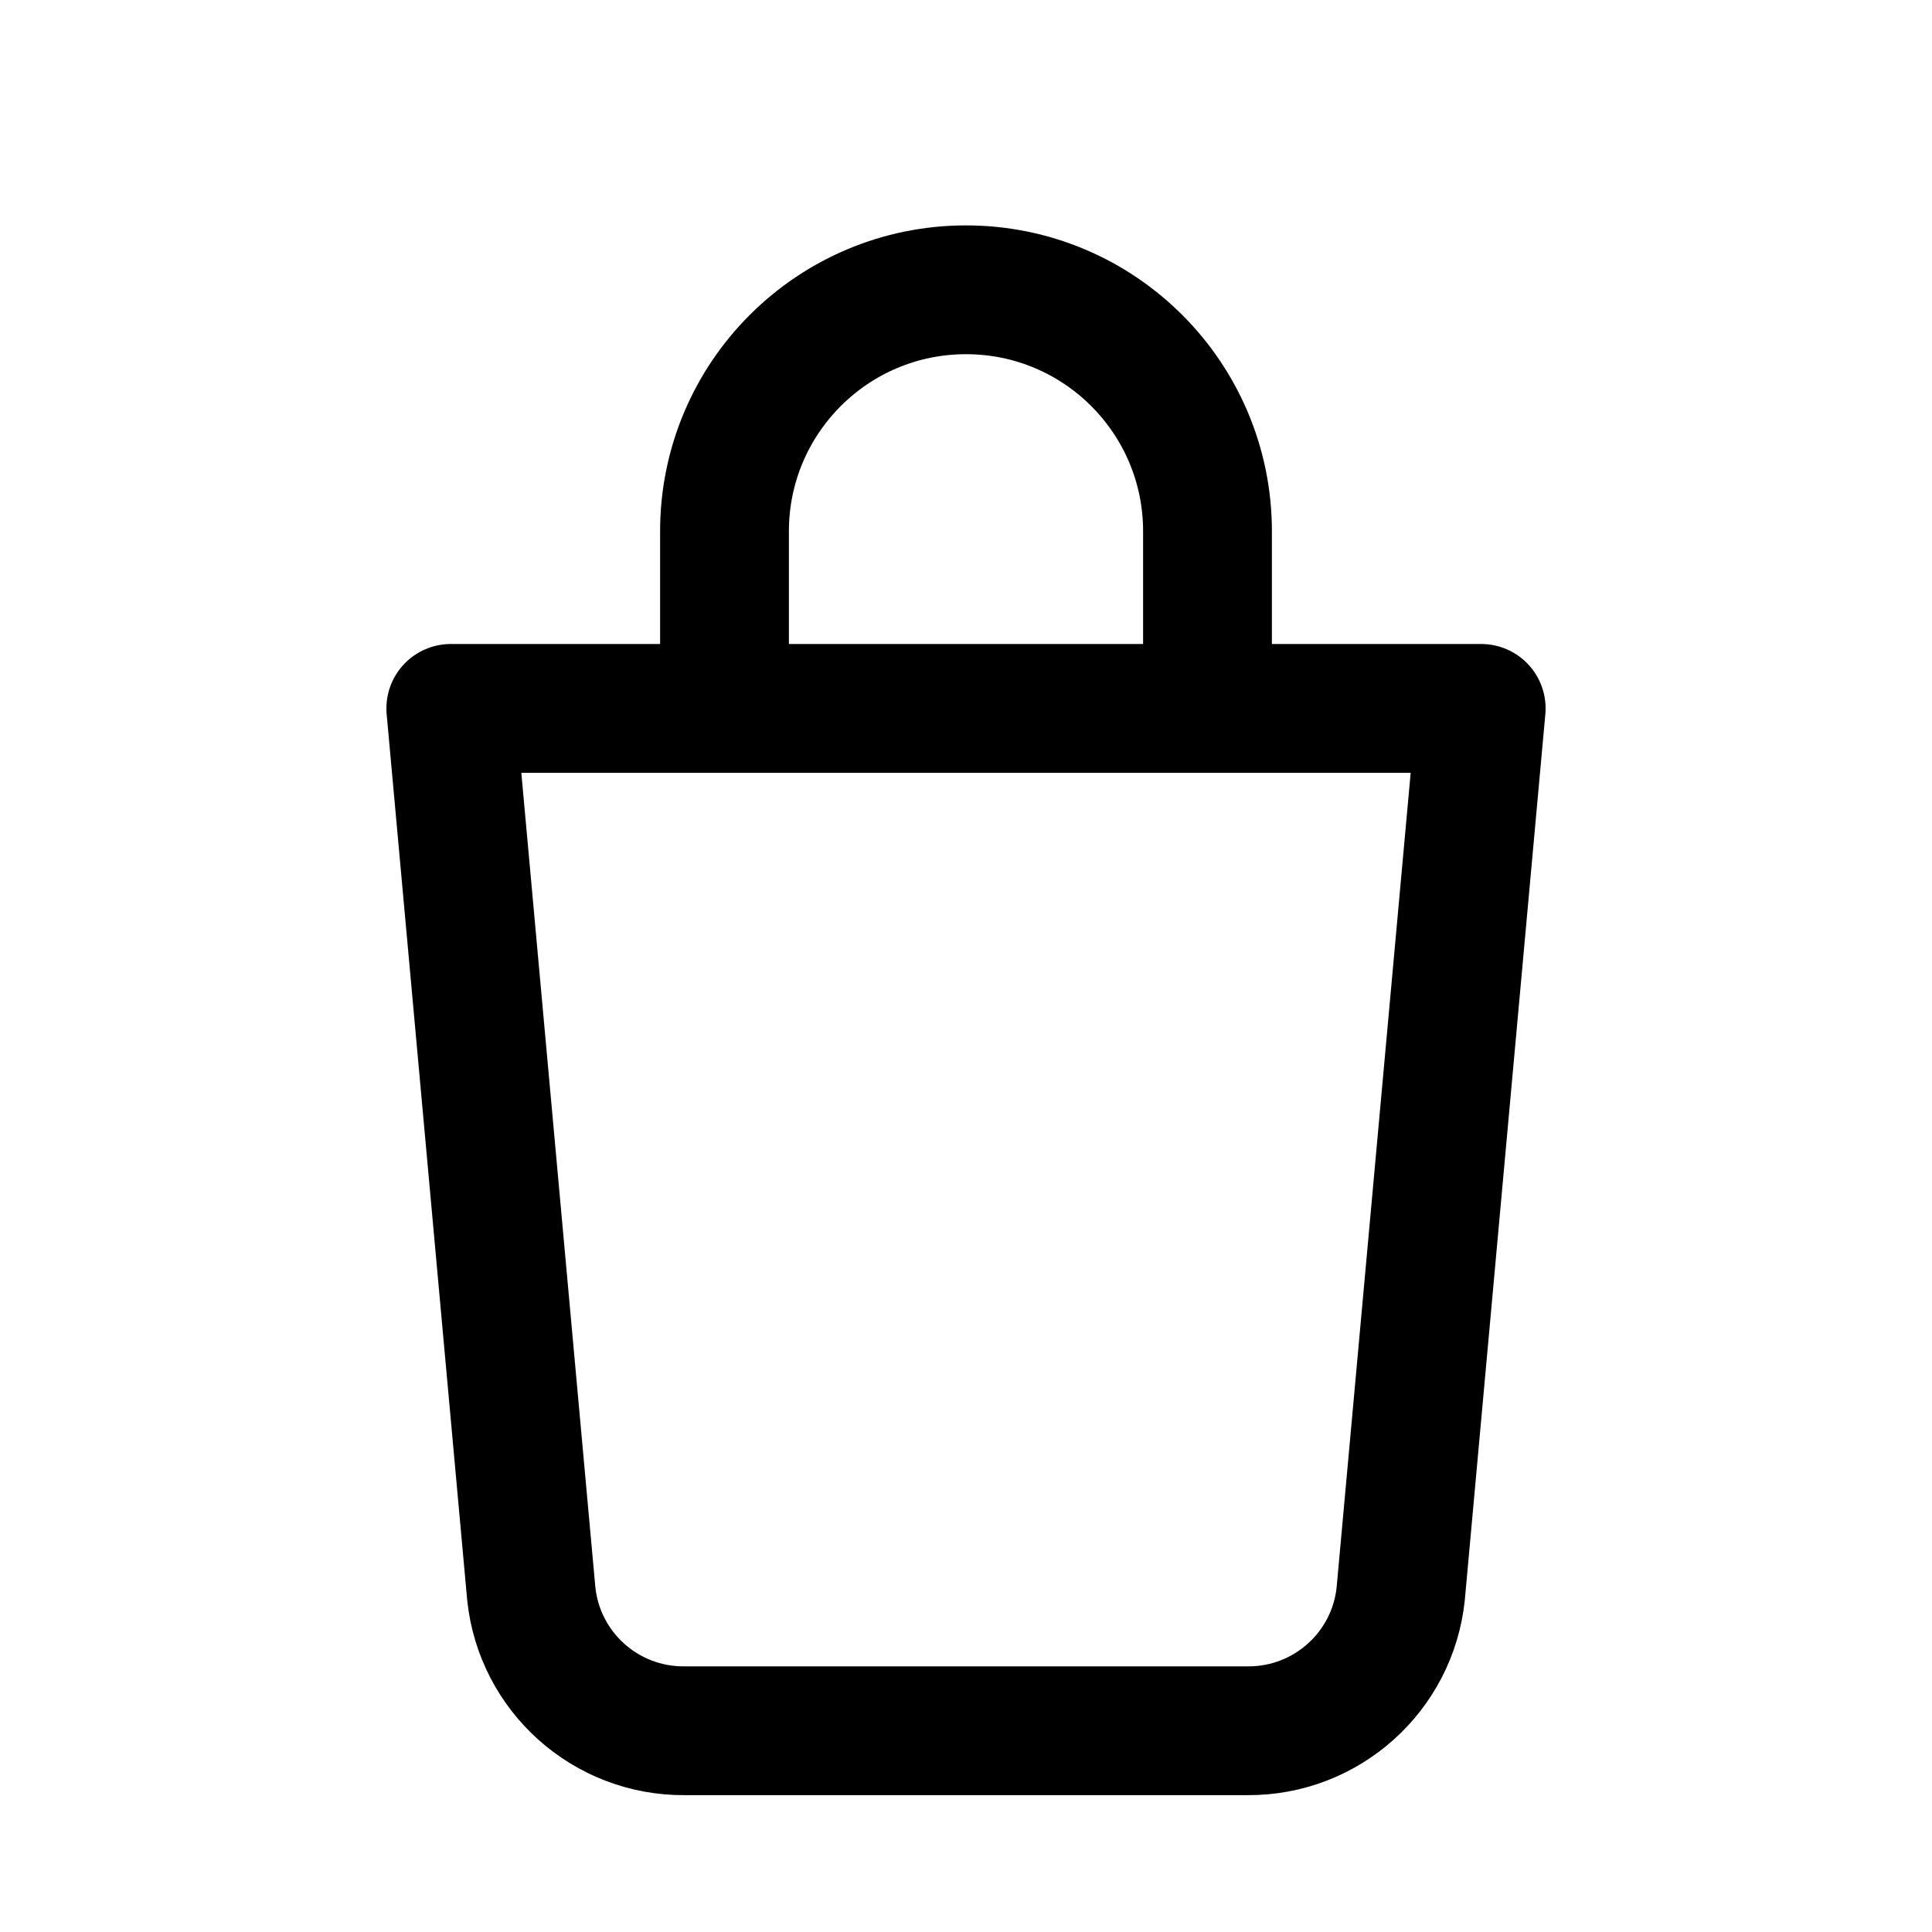
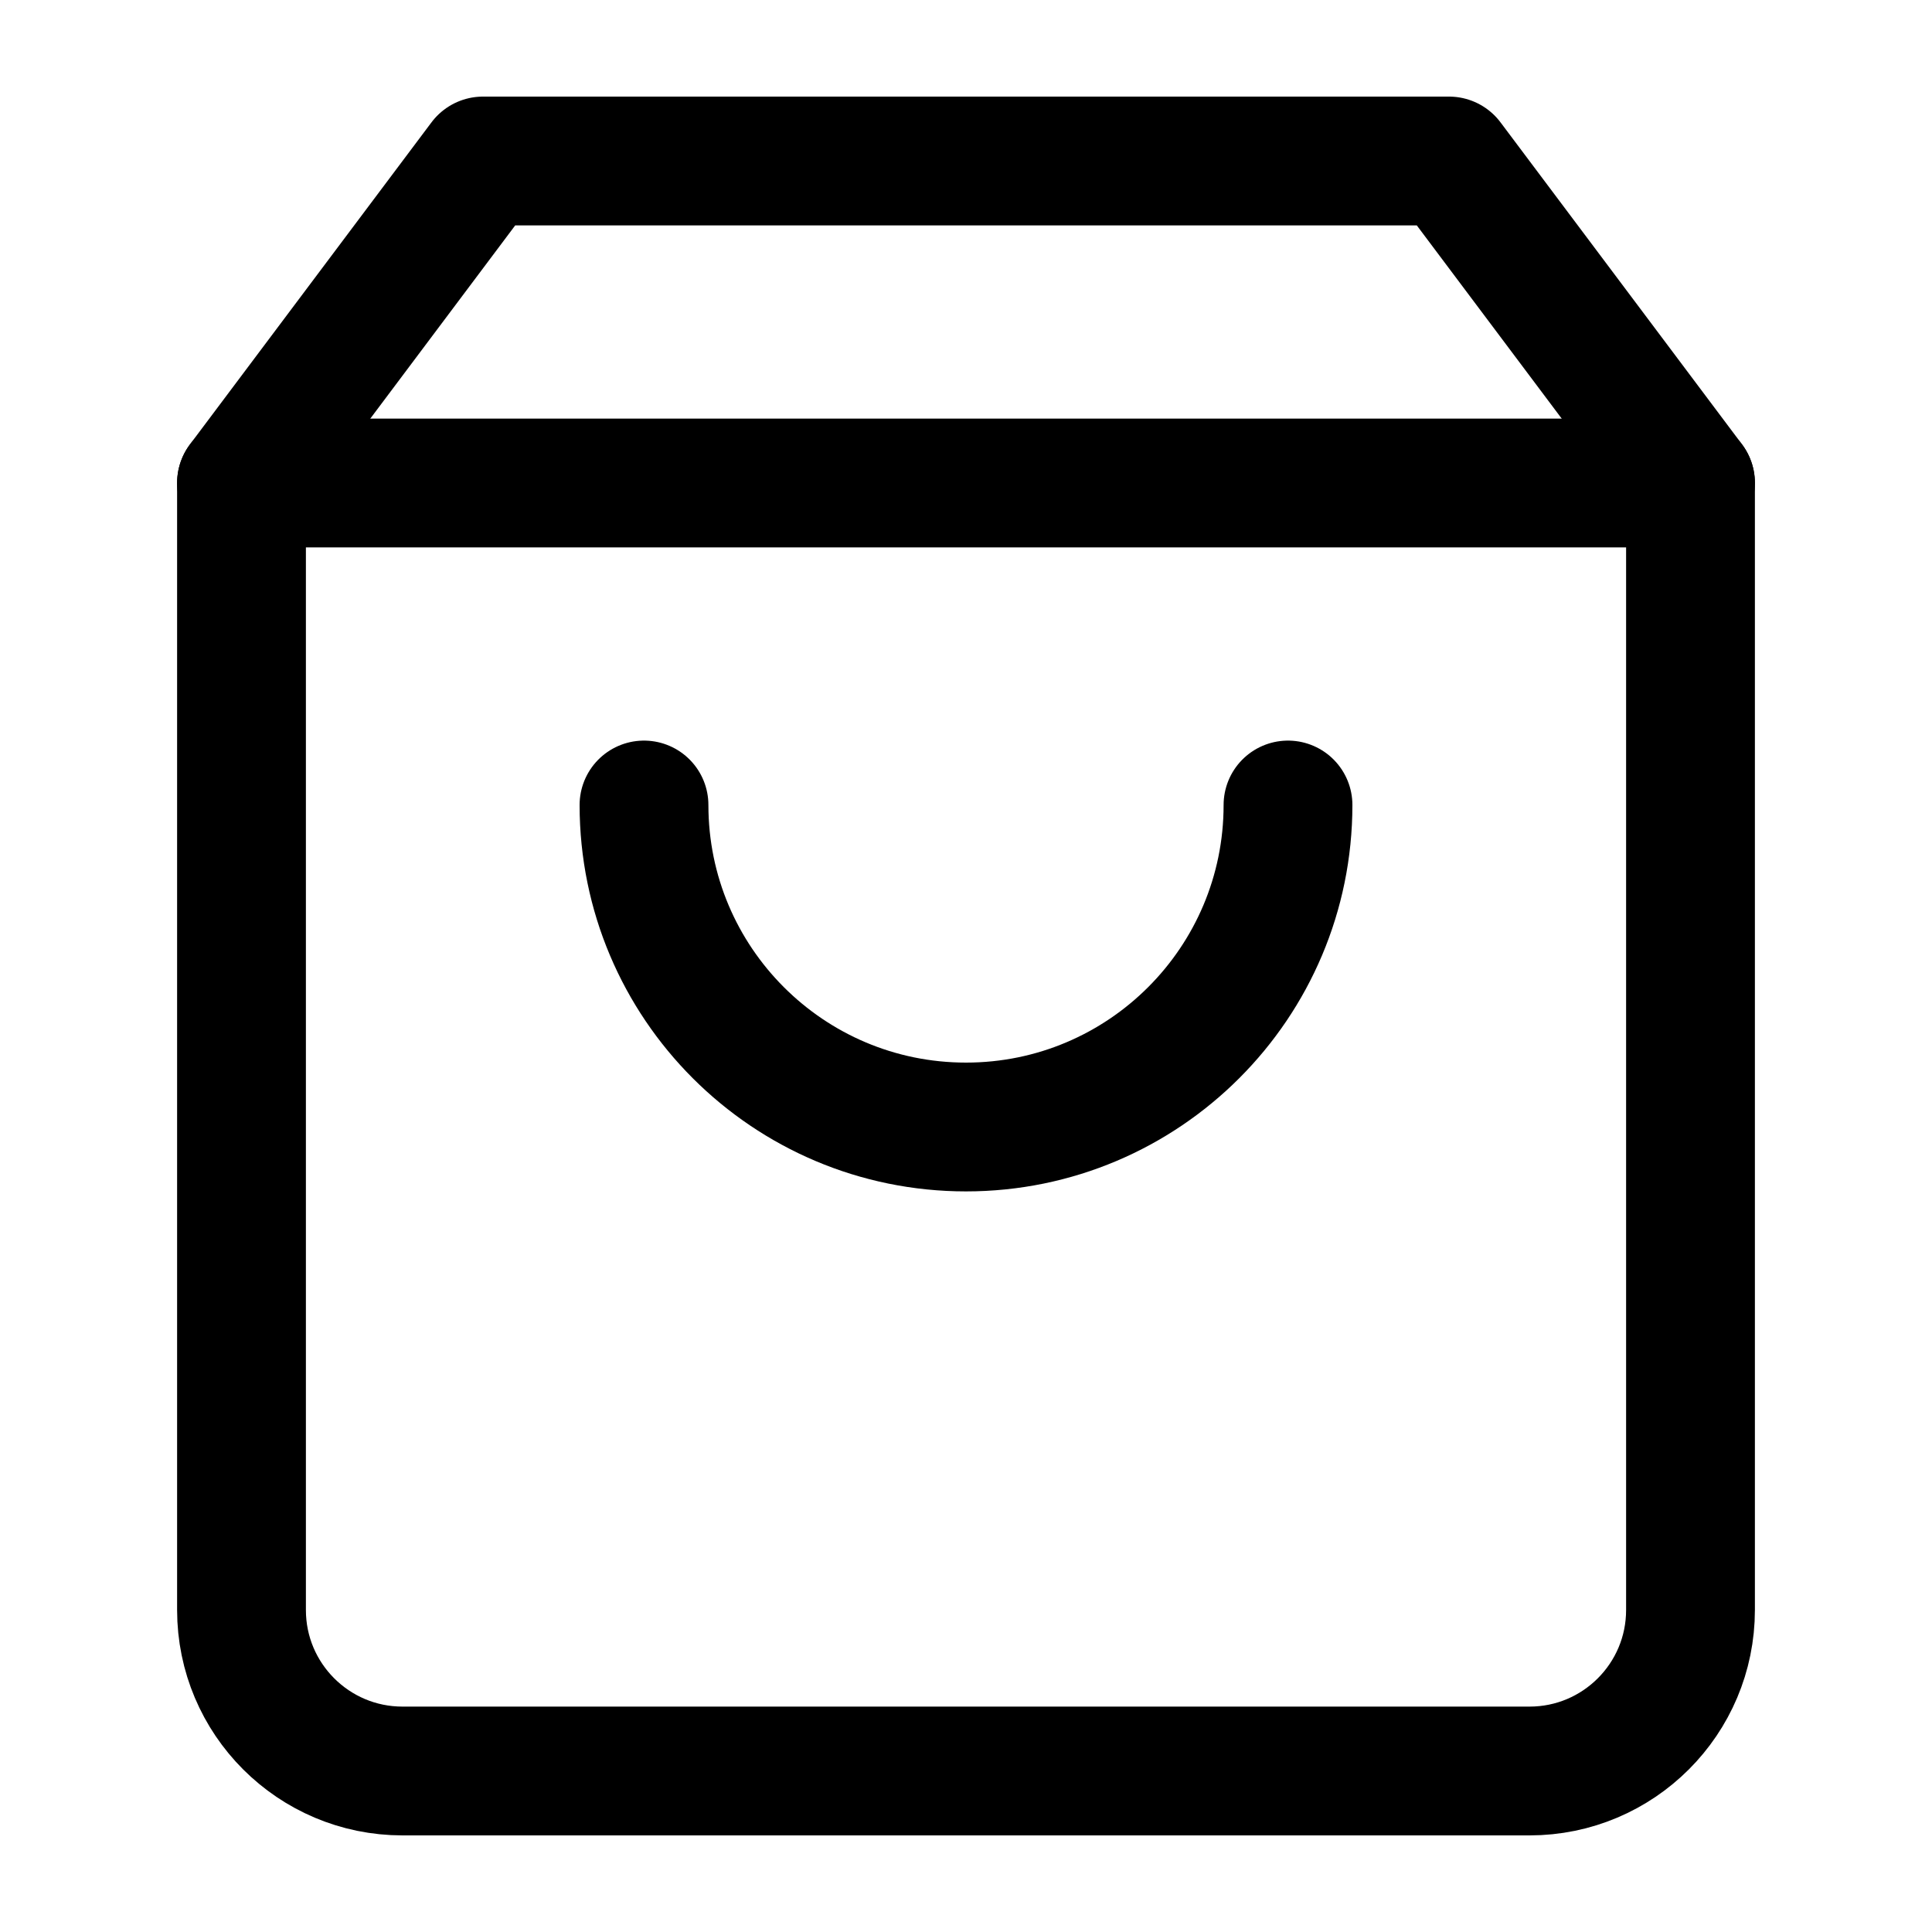
<svg xmlns="http://www.w3.org/2000/svg" viewBox="0 0 24 24" width="24" height="24" fill="none" stroke="currentColor" stroke-width="1.6" stroke-linecap="round" stroke-linejoin="round">
-   <path d="M5.6 8.8h12.8l-1 11a1.9 1.9 0 0 1-1.9 1.7H8.5a1.9 1.9 0 0 1-1.9-1.7Z" />
-   <path d="M9 8.8V6.6a3 3 0 0 1 6 0v2.2" />
+   <path d="M6 2 3 6v14a2 2 0 0 0 2 2h14a2 2 0 0 0 2-2V6l-3-4Z" />
+   <path d="M3 6h18" />
+   <path d="M16 10a4 4 0 0 1-8 0" />
</svg>
